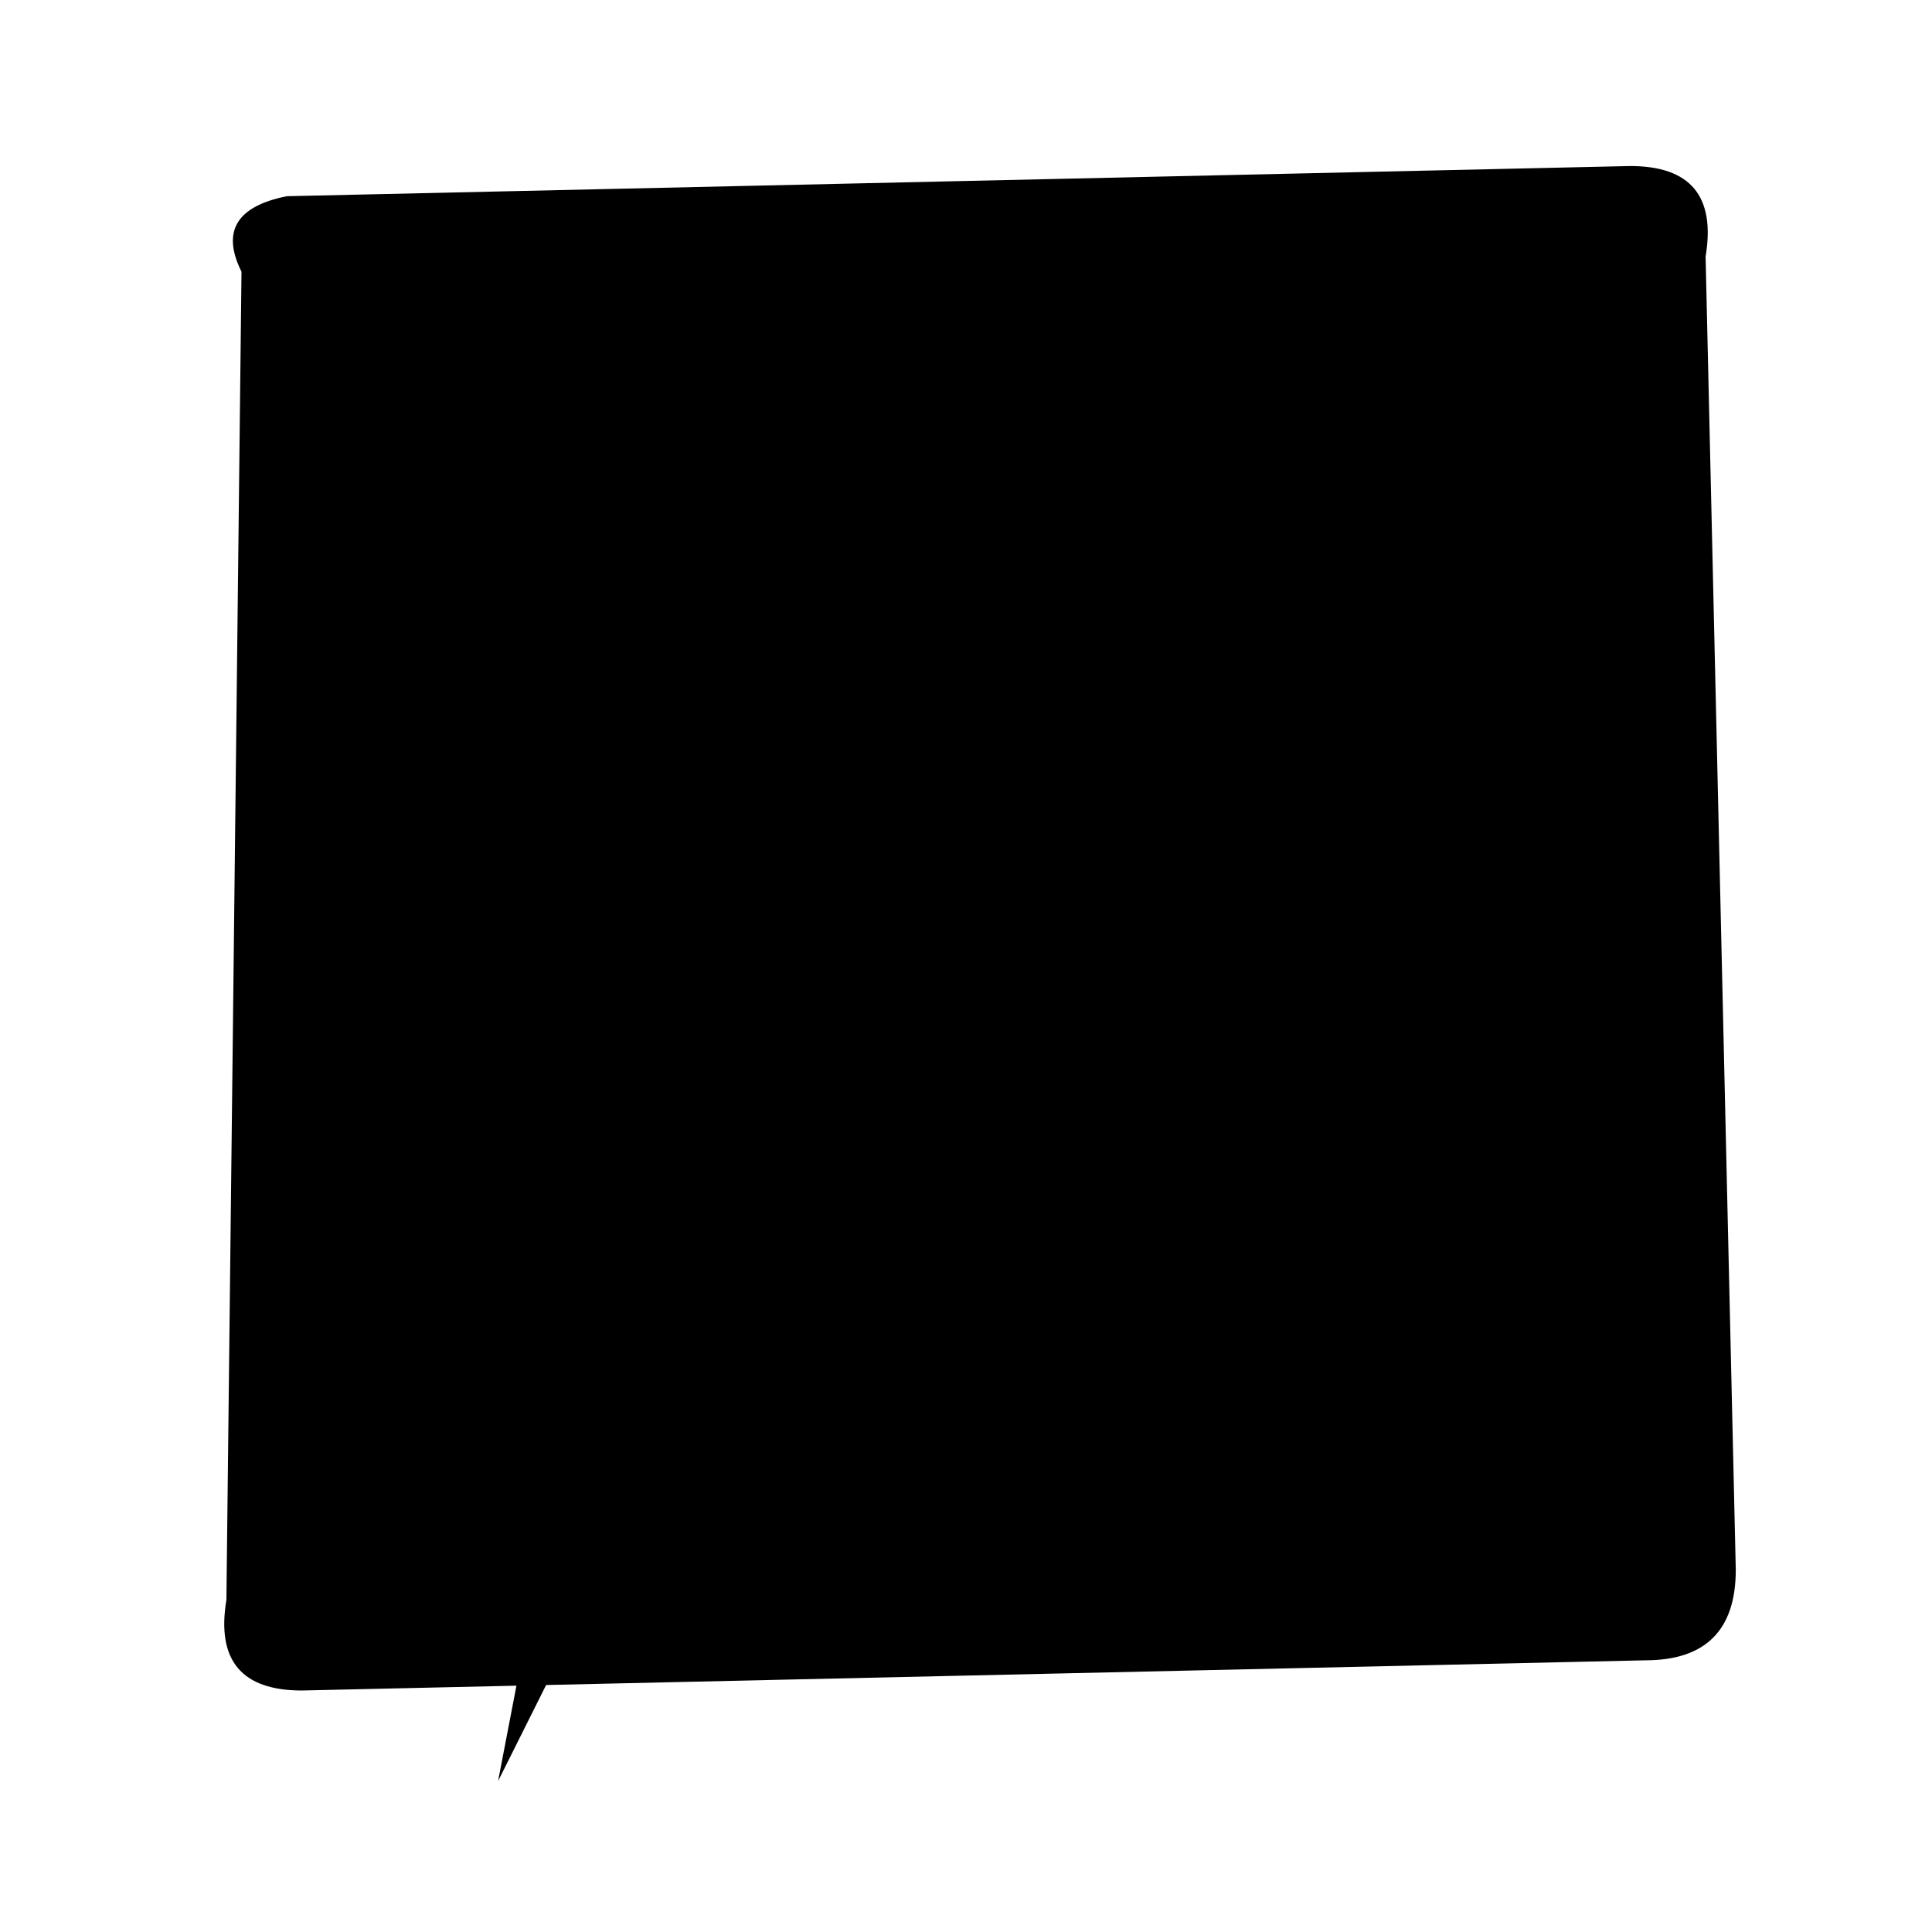
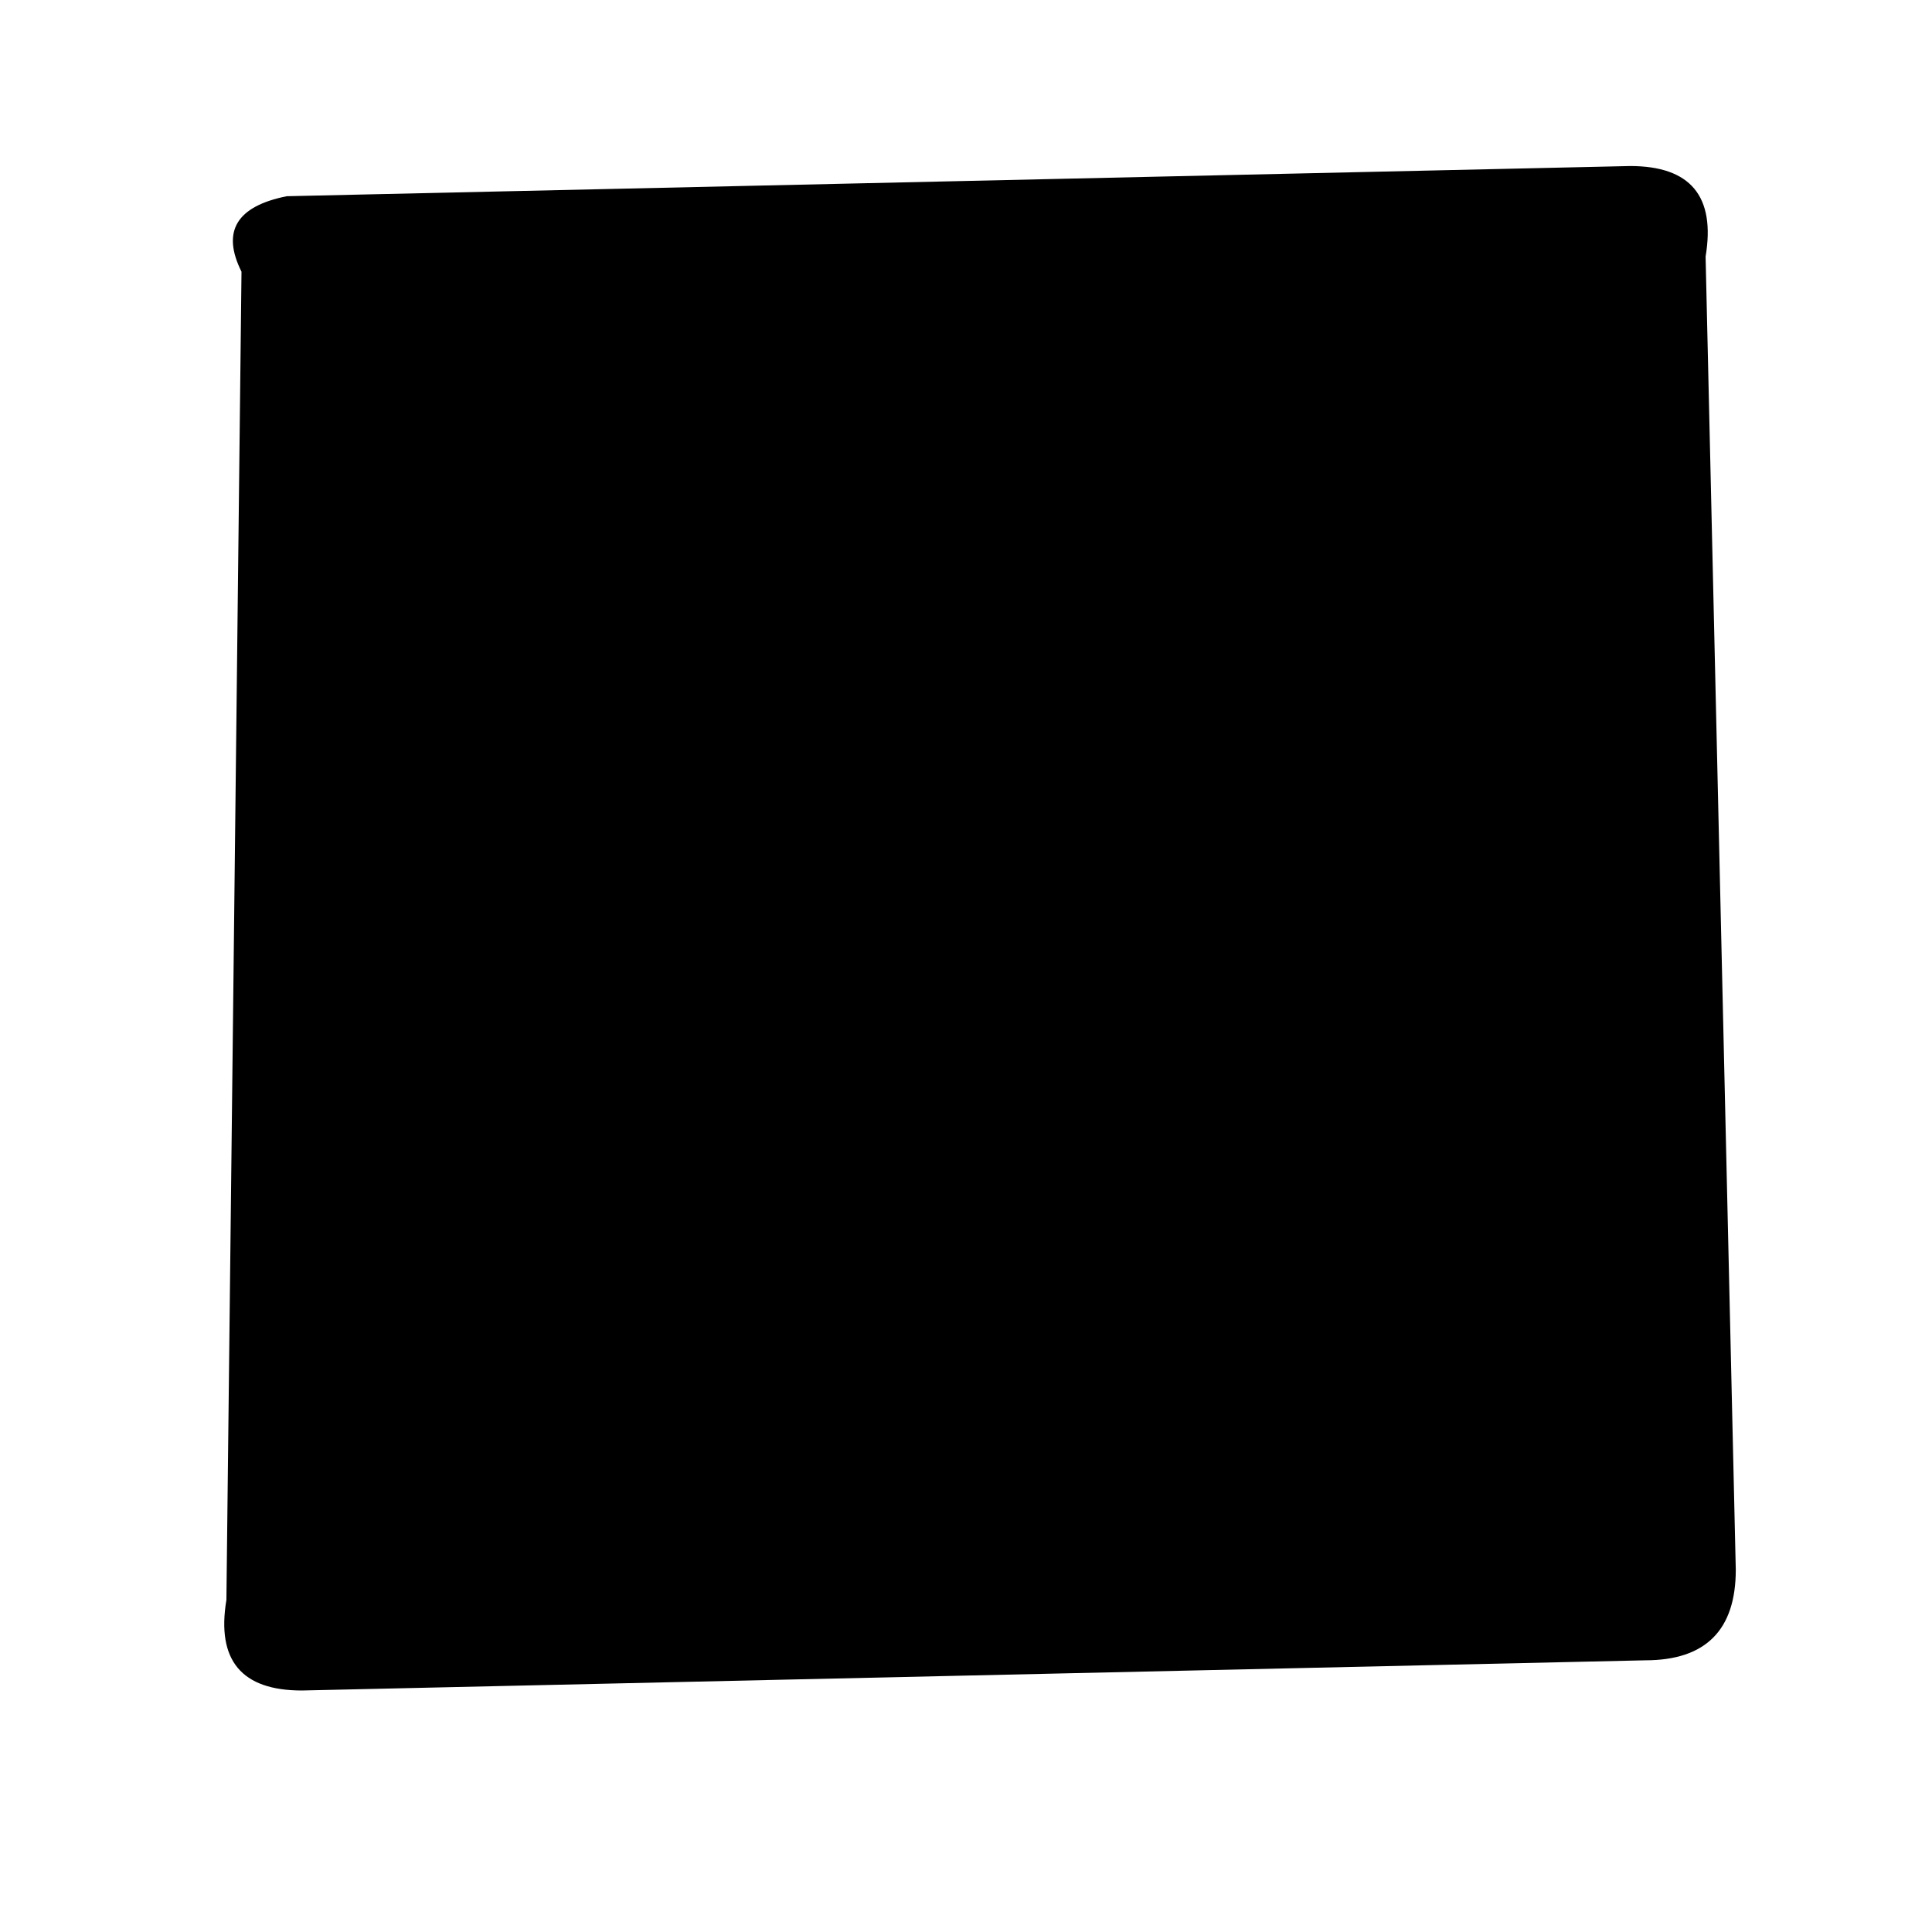
<svg xmlns="http://www.w3.org/2000/svg" viewBox="0 0 128 128" role="img" aria-label="2CY Agent logo">
  <path d="M16 18 Q14 14 19 13 L108 11 Q114 11 113 17 L115 104 Q115 110 109 110 L20 112 Q14 112 15 106 Z" fill="oklch(100% 0 0)" stroke="oklch(22% 0.01 280)" stroke-width="5" stroke-linejoin="round" />
  <g stroke="oklch(22% 0.01 280)" stroke-width="3" stroke-linecap="round">
-     <path d="M22 20 L36 31" />
-     <path d="M50 16 L54 28" />
-     <path d="M106 16 L96 29" />
-     <path d="M110 46 L96 50" />
-     <path d="M110 82 L97 74" />
-     <path d="M84 106 L80 94" />
-     <path d="M20 88 L33 79" />
-     <path d="M18 52 L32 54" />
+     <path d="M24 21 L33 29" />
+     <path d="M104 19 L97 28" />
+     <path d="M109 60 L100 60" />
+     <path d="M104 102 L96 94" />
+     <path d="M24 100 L32 93" />
+     <path d="M19 60 L28 60" />
  </g>
-   <path d="M34 44 Q31 38 39 37 Q64 33 90 37 Q97 38 95 45 L96 66 Q97 73 89 73 L56 75 L38 92 L44 74 L40 74 Q32 74 33 67 Z" fill="oklch(100% 0 0)" stroke="oklch(22% 0.01 280)" stroke-width="4.5" stroke-linejoin="round" />
-   <path d="M50 74 L38 92 L33 118 L44 96" fill="oklch(100% 0 0)" stroke="oklch(22% 0.01 280)" stroke-width="4.5" stroke-linejoin="round" />
-   <text x="64" y="63" text-anchor="middle" font-family="'Ma Shan Zheng','Noto Sans SC',serif" font-weight="900" font-size="24" fill="oklch(22% 0.01 280)" letter-spacing="1">2CY</text>
-   <path d="M101 24 l2.5 6 6 2.5 -6 2.5 -2.5 6 -2.5 -6 -6 -2.5 6 -2.5 Z" fill="oklch(52% 0.185 30)" />
+   <path d="M38 40 Q34 34 43 33 Q64 30 86 33 Q94 34 92 41 L93 63 Q94 70 86 70 L60 71 L44 89 L50 71 L43 71 Q34 71 35 64 Z" fill="oklch(100% 0 0)" stroke="oklch(22% 0.01 280)" stroke-width="4.5" stroke-linejoin="round" />
+   <g fill="none" stroke="oklch(22% 0.01 280)" stroke-width="5.5" stroke-linecap="round" stroke-linejoin="round">
+     <path d="M43 47 Q43.5 42.5 48.5 42.5 Q54 43 53.5 48 Q53 52 47.5 56.5 L43 61.5 L54.5 61" />
+     <path d="M73 46 Q66 41 61 46 Q57.5 50 59 56 Q61 61.5 67 61.5 Q71 61.5 73.5 59" />
+     <path d="M78 43 L84.5 53 L91 42.5 M84.5 53 L84 62" />
+   </g>
+   <path d="M102 23 l2.5 6 6 2.5 -6 2.5 -2.5 6 -2.5 -6 -6 -2.5 6 -2.5 Z" fill="oklch(52% 0.185 30)" />
</svg>
